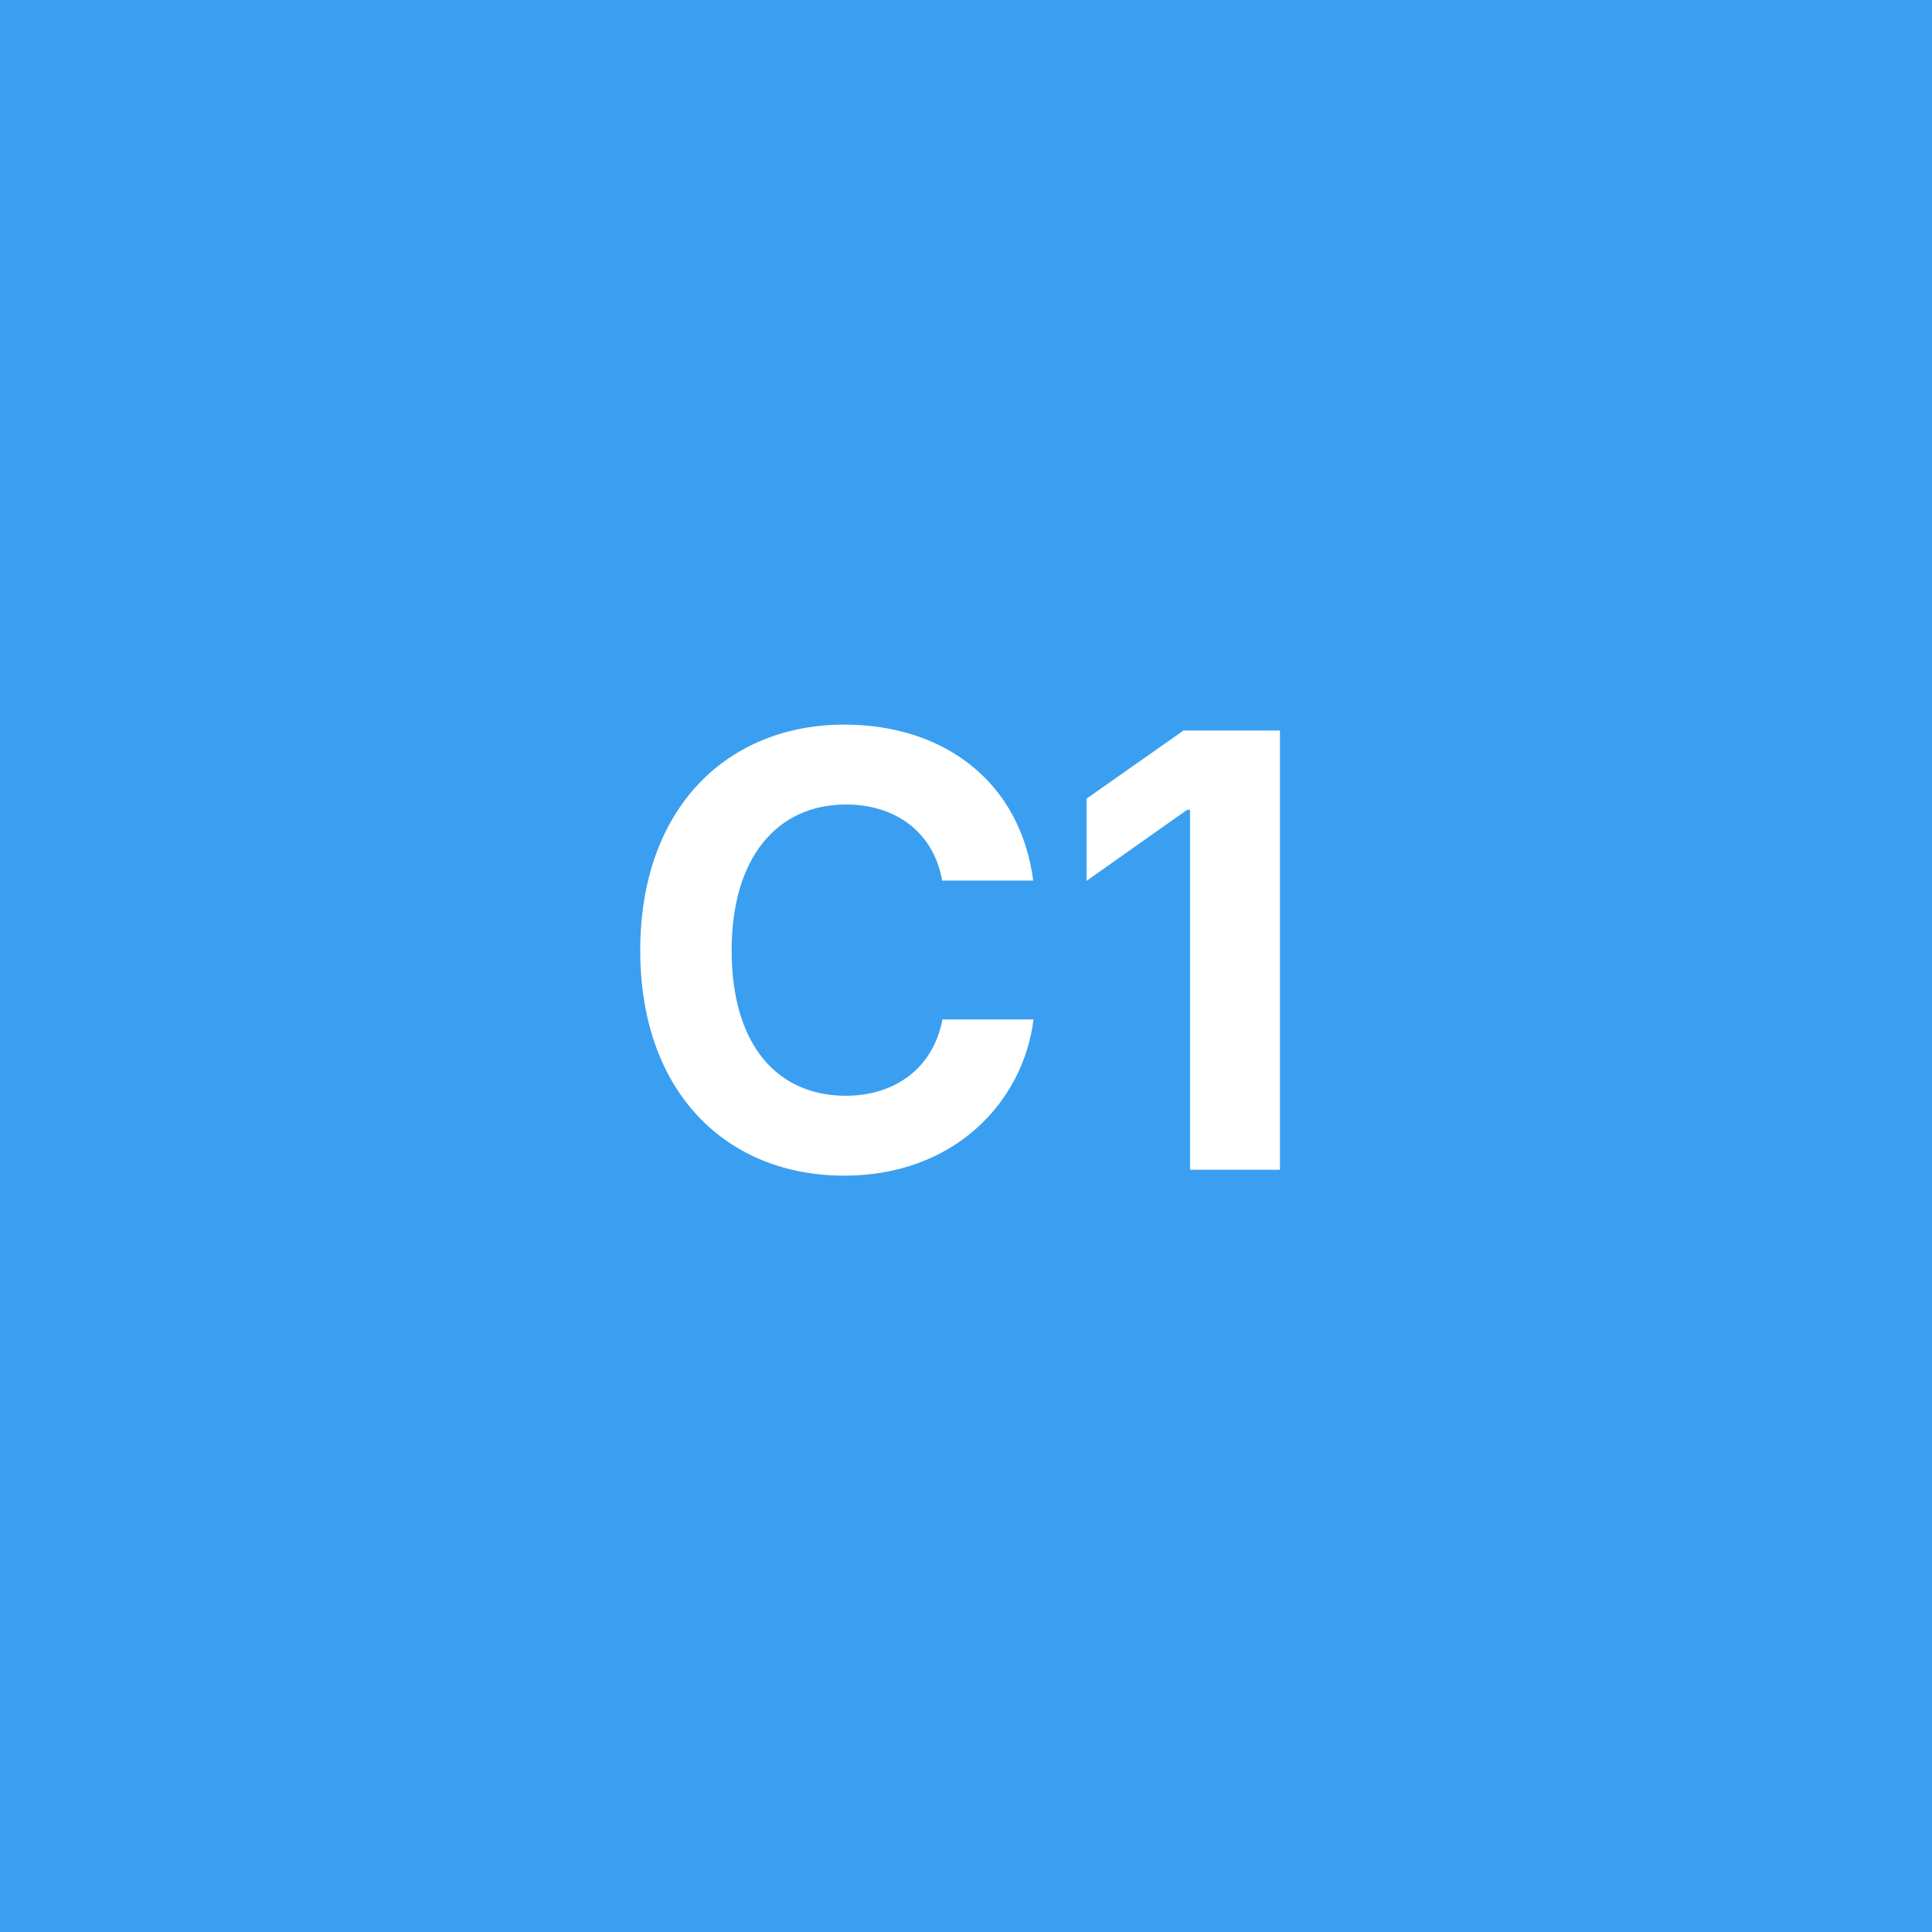
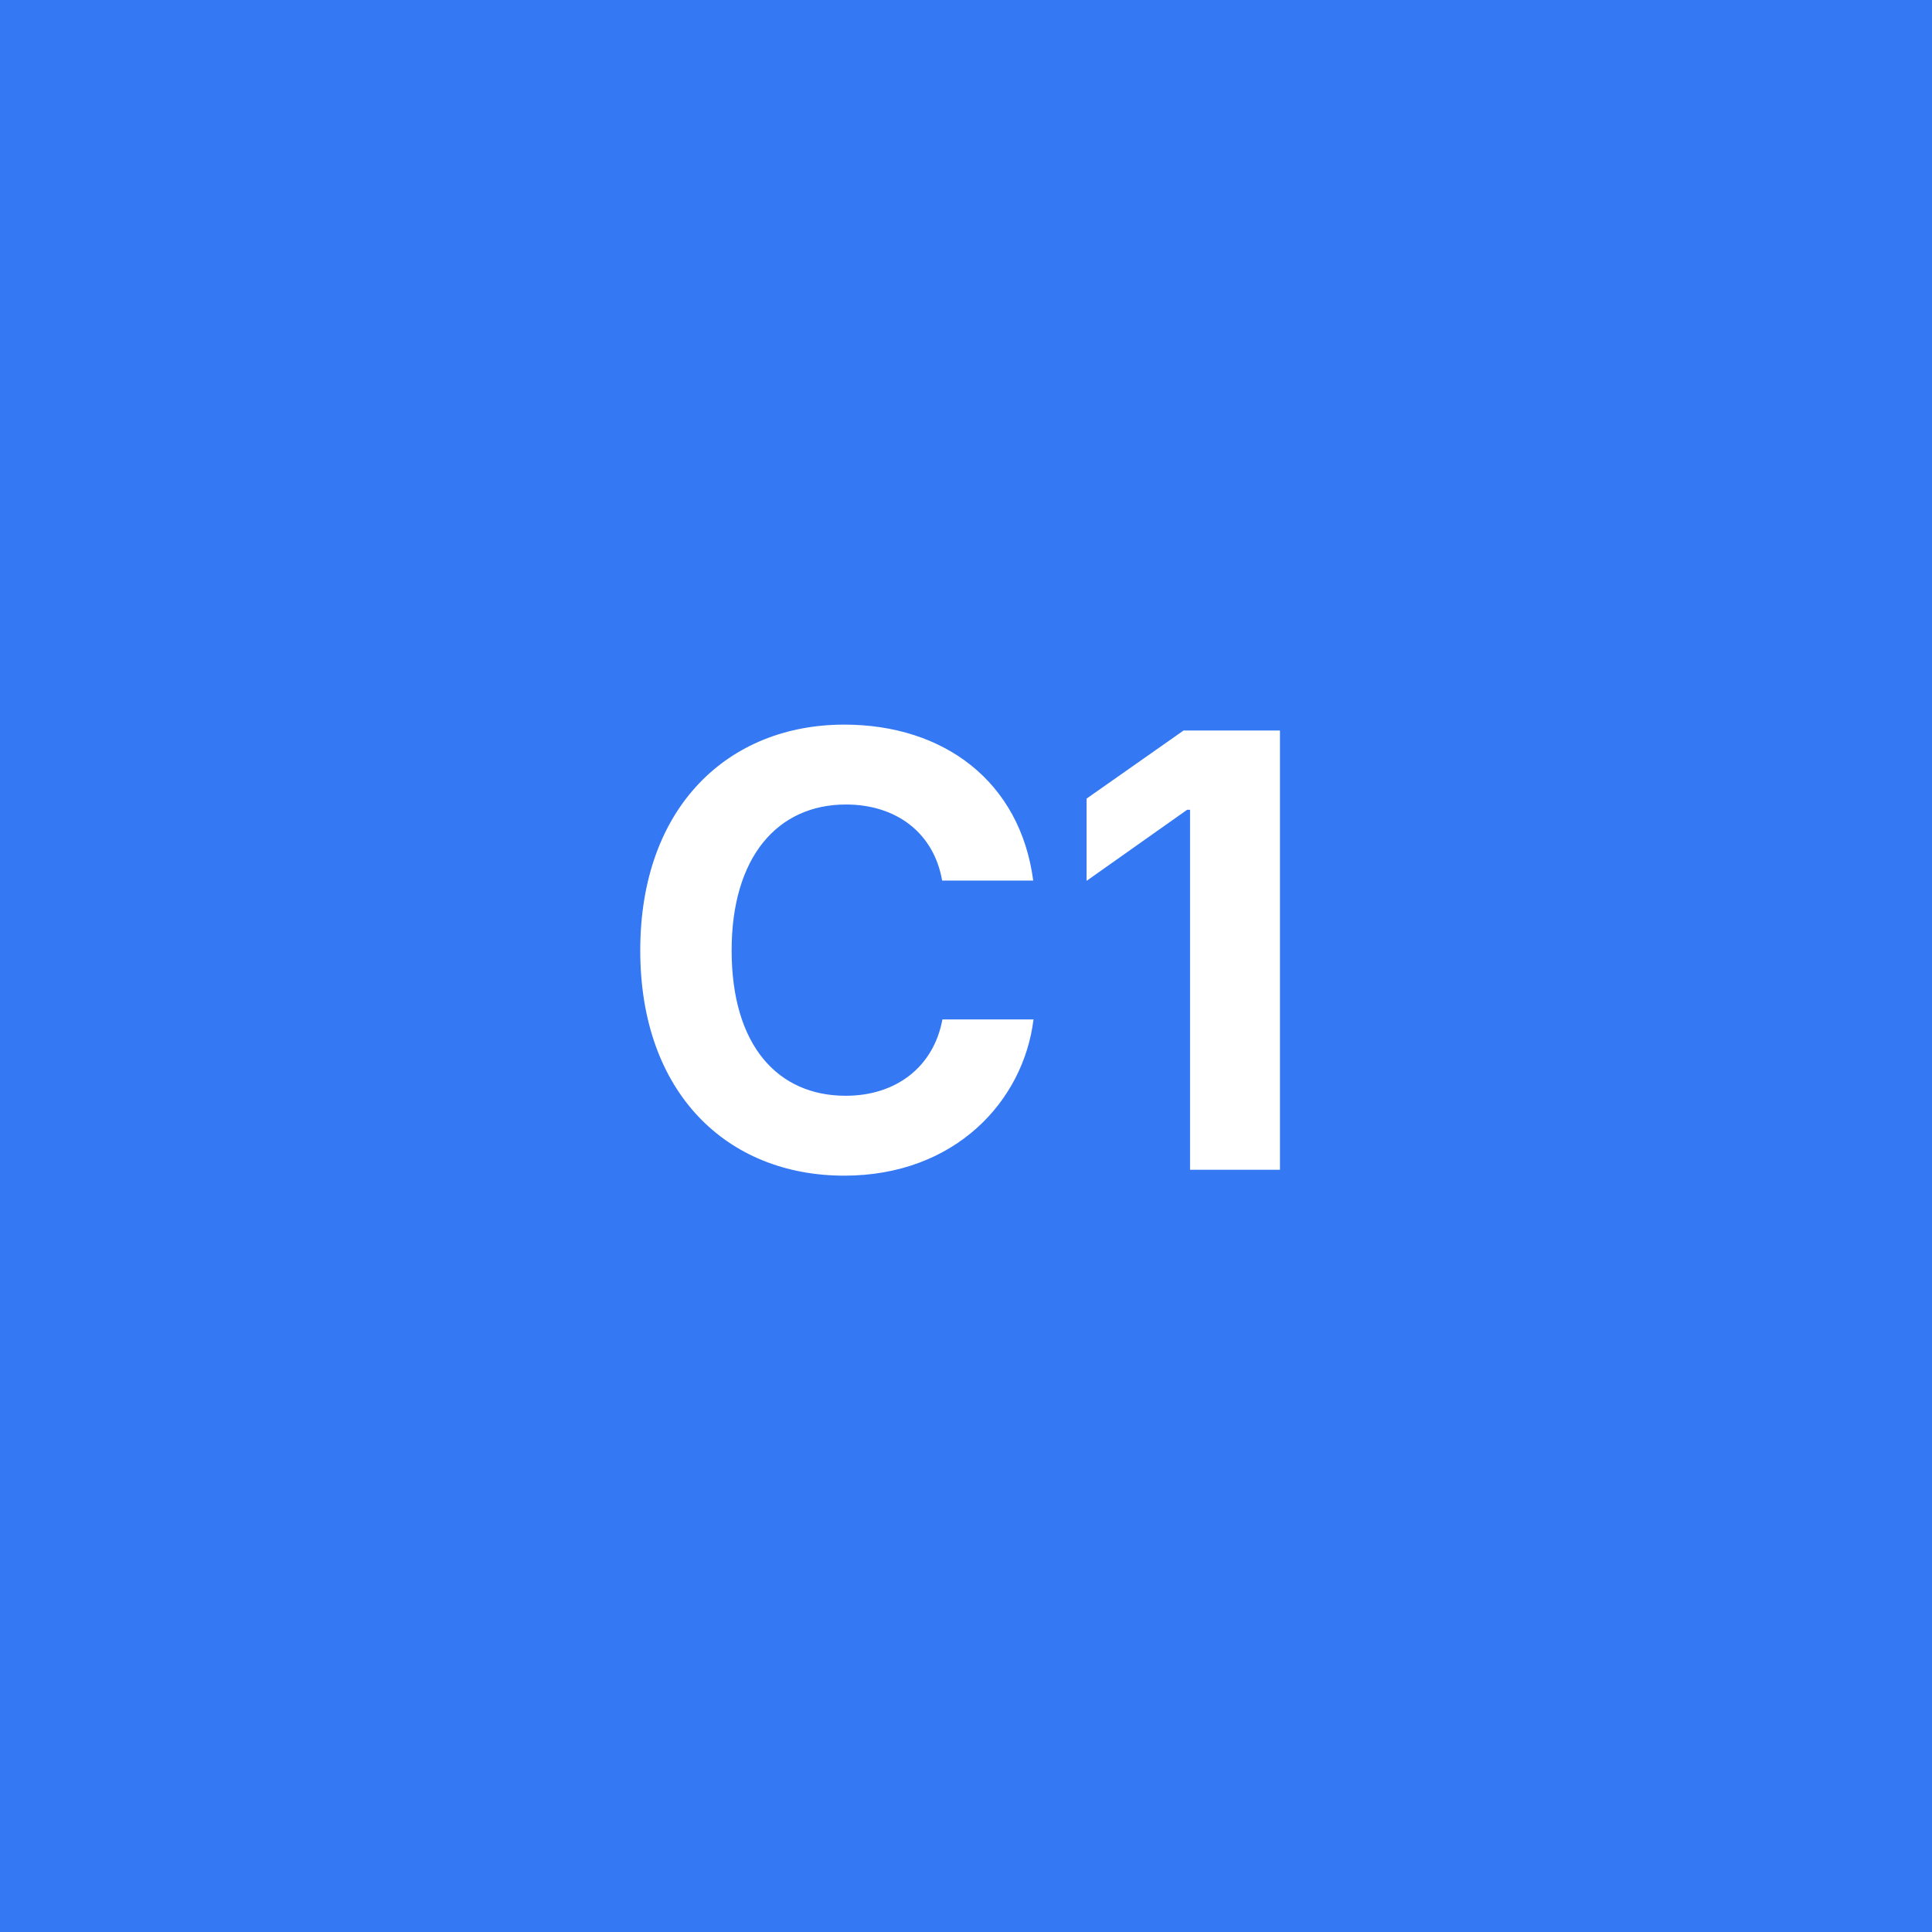
<svg xmlns="http://www.w3.org/2000/svg" viewBox="0 0 512 512">
-   <rect width="512" height="512" fill="#3a9ff0" />
+   <rect width="512" height="512" fill="#3478f4" />
  <text x="256" y="310" font-family="Inter,Arial,sans-serif" font-size="160" font-weight="700" fill="#fff" text-anchor="middle">C1</text>
</svg>
